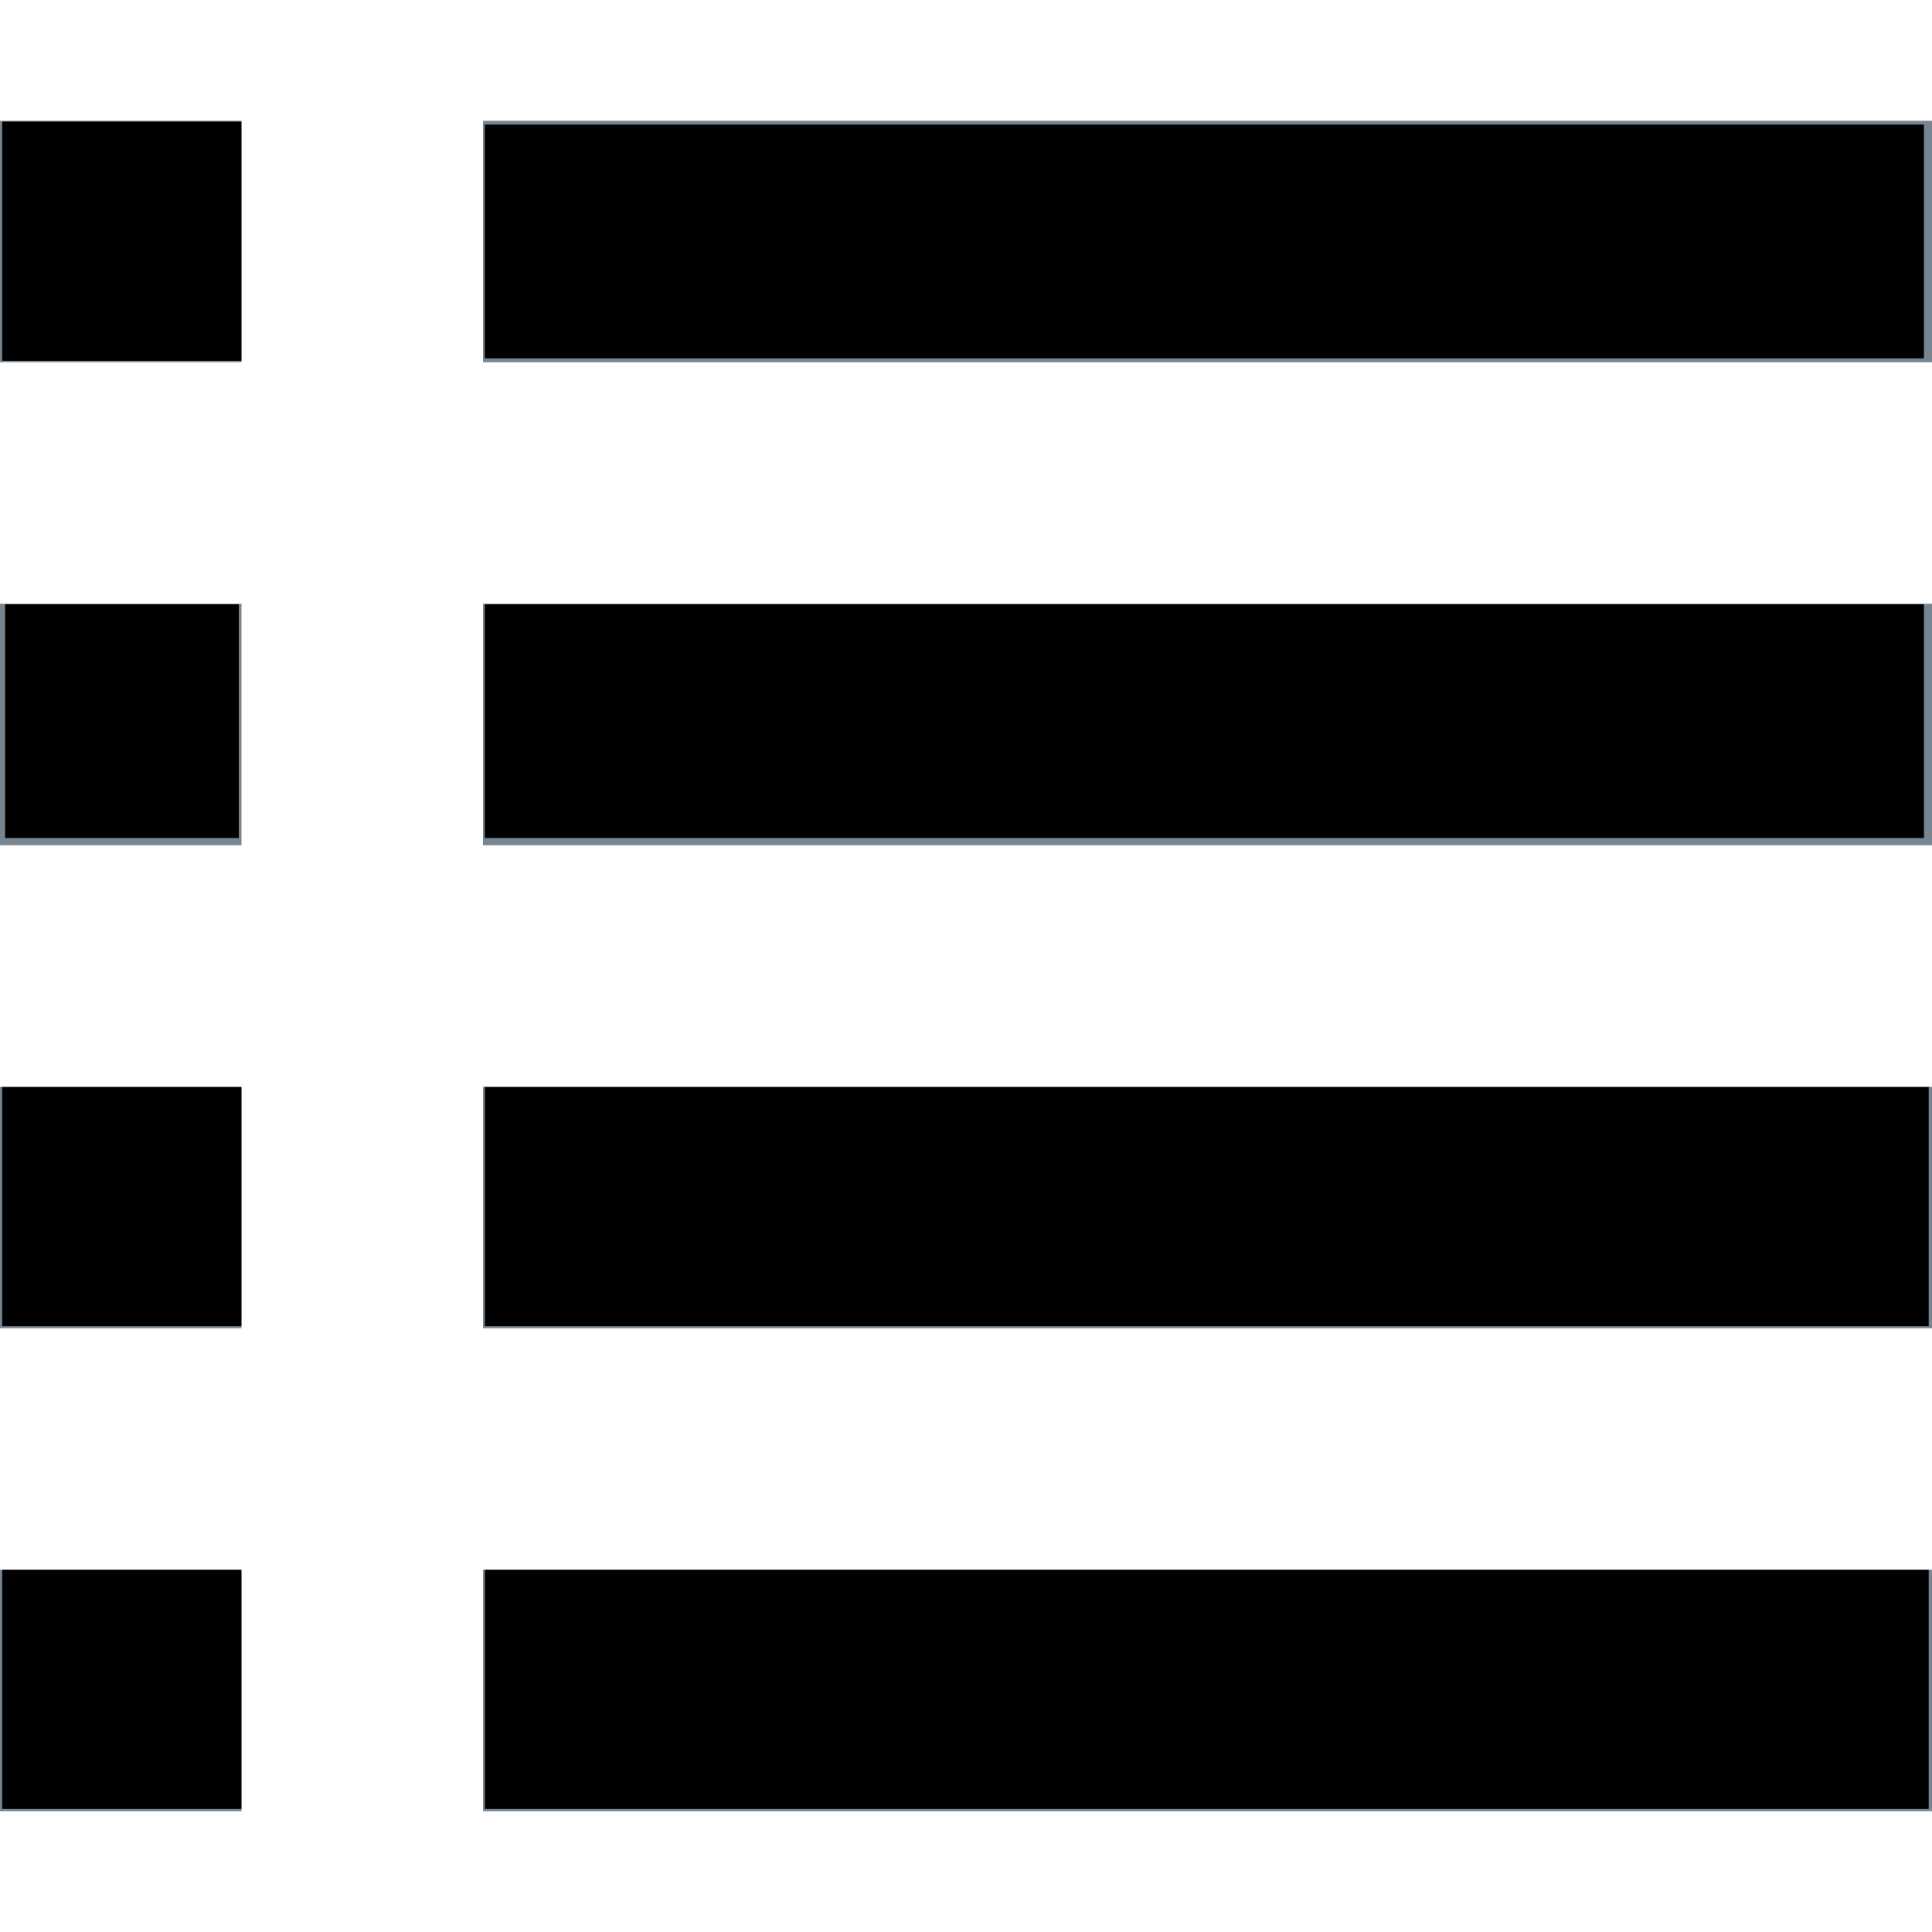
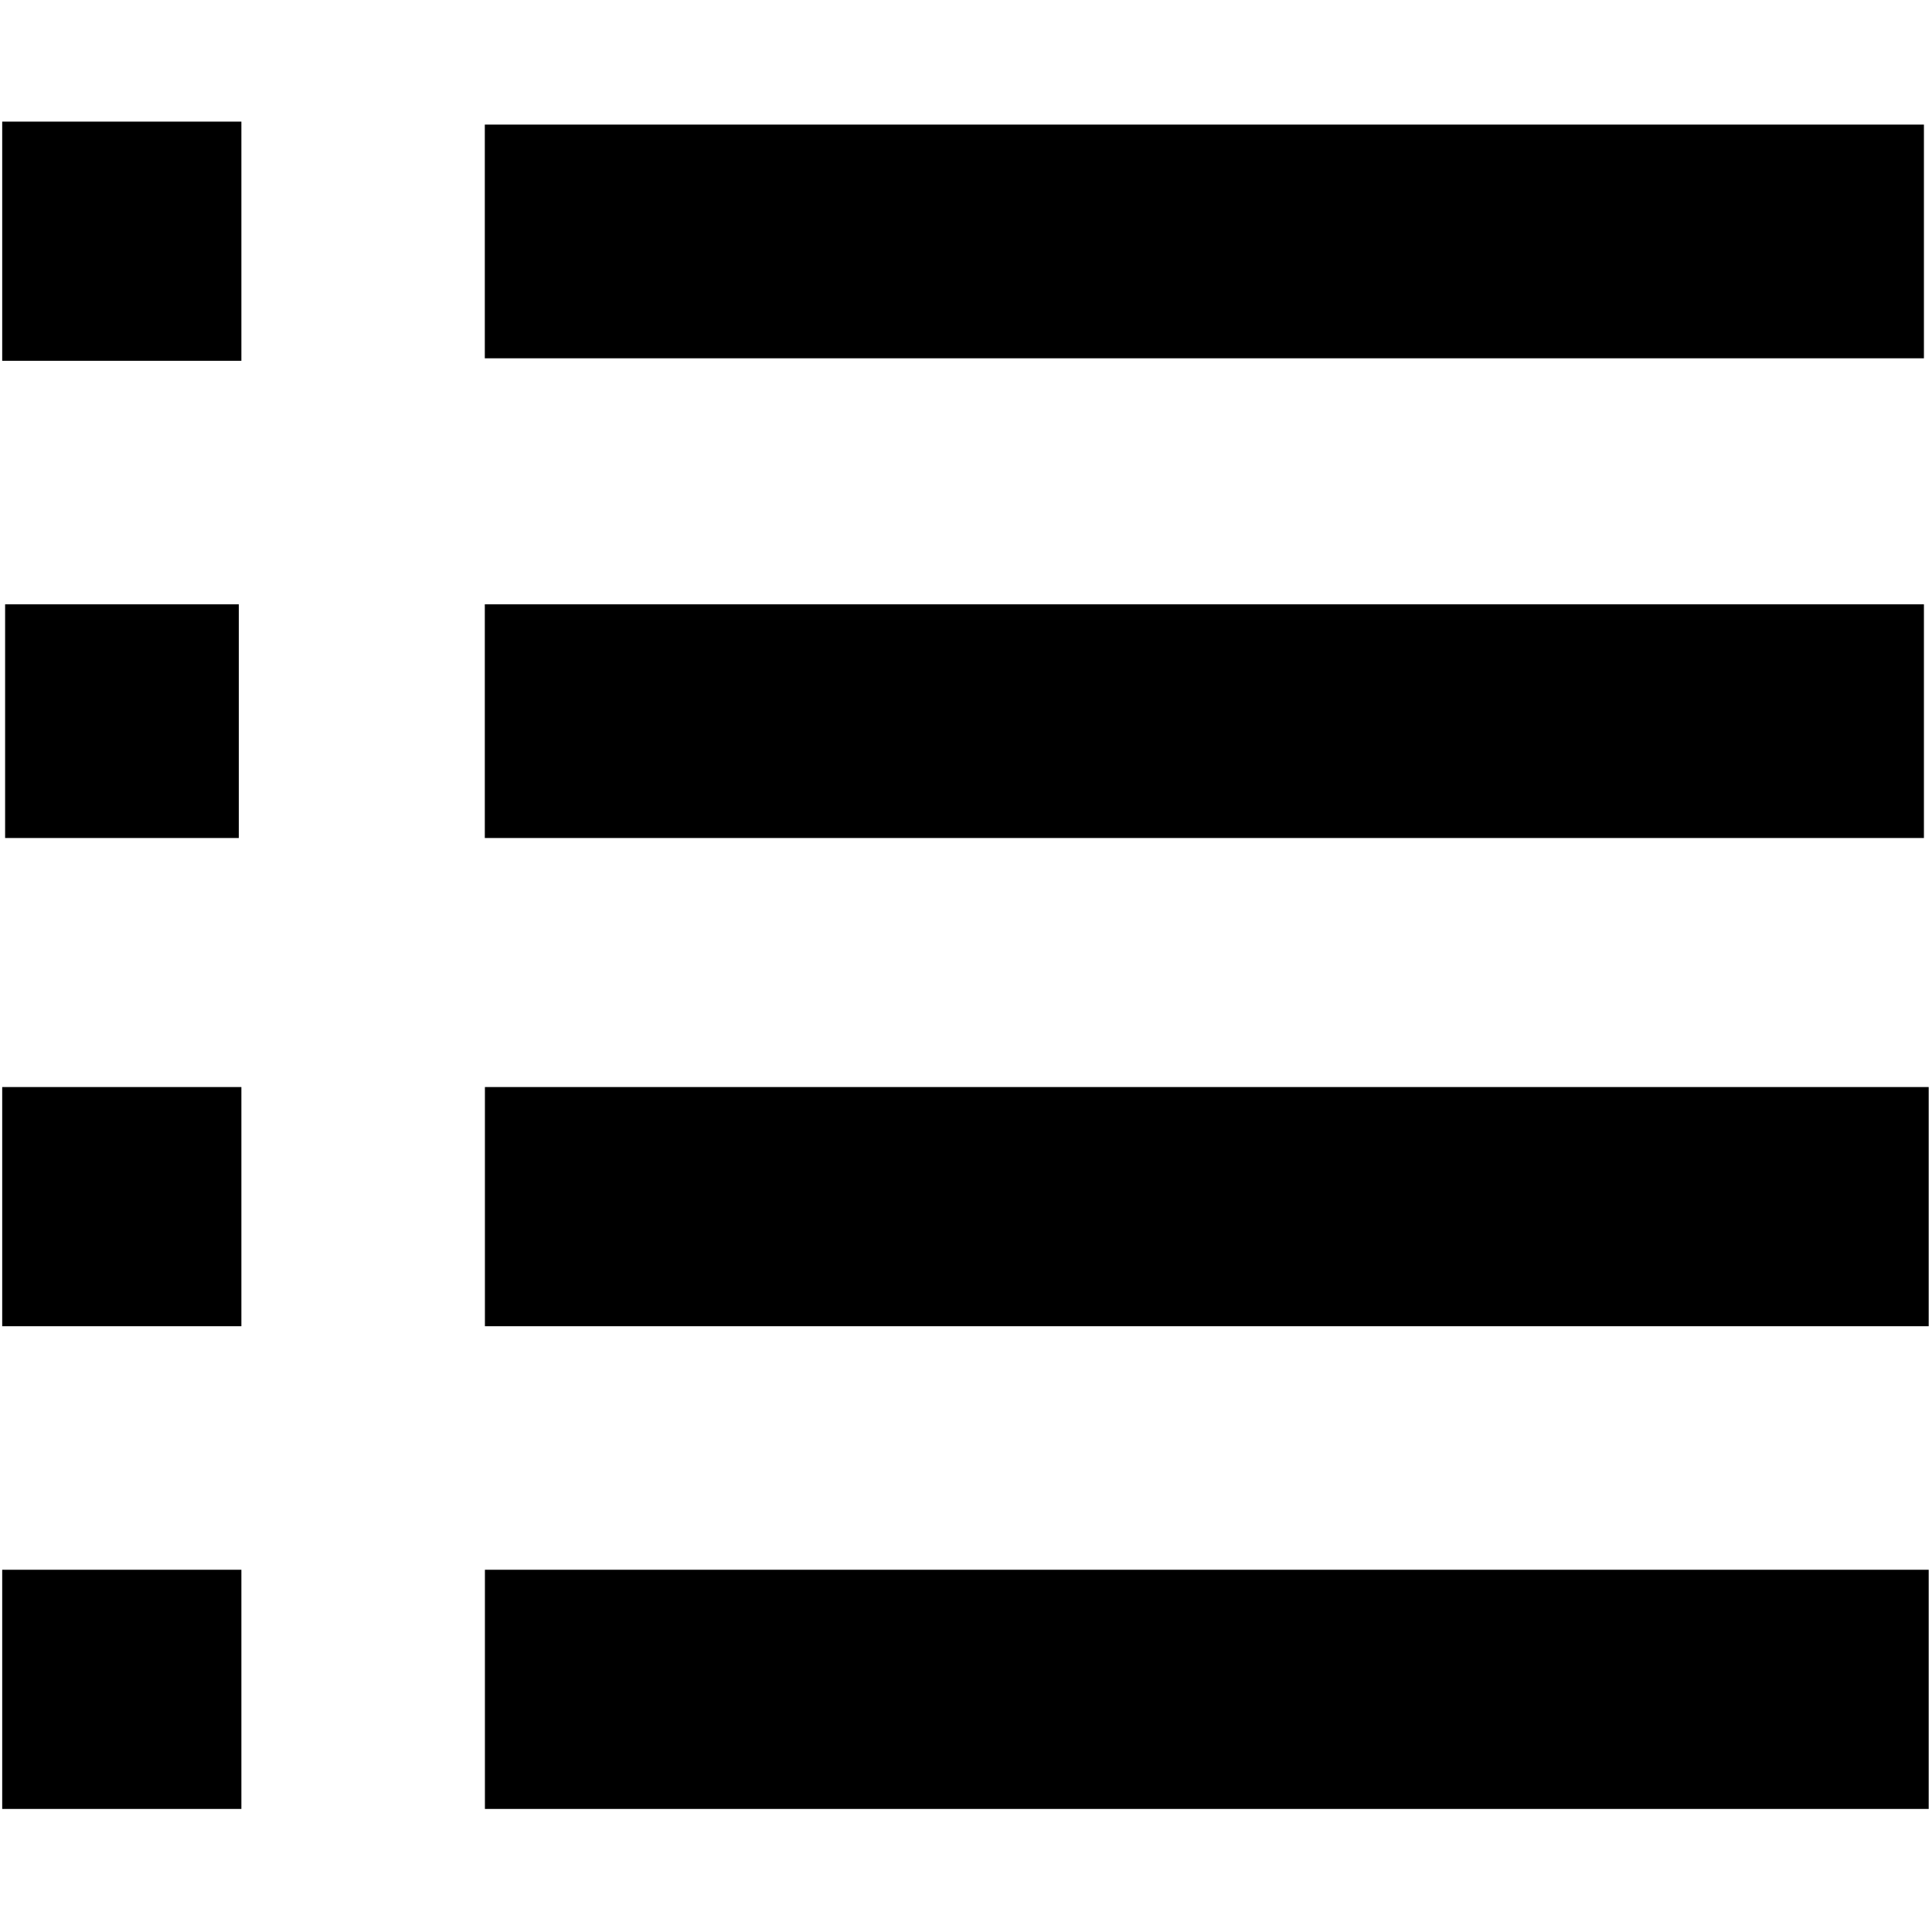
- <svg xmlns="http://www.w3.org/2000/svg" width="1024" height="1024" viewBox="0 0 1024 1024" version="1.1" id="svg5815">
-   <defs id="defs5801" />
-   <g id="g5813" style="fill:none;fill-rule:evenodd;stroke:none;stroke-width:1" transform="matrix(38.17463,0,0,38.17463,-61.06449,-50.82212)">
-     <g id="listview_grey" style="fill:#778591">
-       <g id="Page-1" transform="translate(1.599609,3.007812)">
-         <polygon id="Fill-1" points="6.706,0 6.706,3.353 26.824,3.353 26.824,0 " />
-         <polygon id="Fill-2" points="6.706,6.706 6.706,10.059 26.824,10.059 26.824,6.706 " />
-         <polygon id="Fill-3" points="6.706,13.412 6.706,16.765 26.824,16.765 26.824,13.412 " />
-         <polygon id="Fill-4" points="6.706,20.118 6.706,23.471 26.824,23.471 26.824,20.118 " />
-         <polygon id="Fill-5" points="0,0 0,3.353 3.353,3.353 3.353,0 " />
-         <polygon id="Fill-6" points="0,6.706 0,10.059 3.353,10.059 3.353,6.706 " />
-         <polygon id="Fill-7" points="0,13.412 0,16.765 3.353,16.765 3.353,13.412 " />
-         <polygon id="Fill-8" points="0,20.118 0,23.471 3.353,23.471 3.353,20.118 " />
-       </g>
-     </g>
-   </g>
-   <path style="stroke-width:6.519" d="M 256.96,127.975 V 66.042 h 381.379 381.379 v 61.933 61.933 H 638.34 256.96 Z" id="path5821" />
-   <path style="stroke-width:6.519" d="M 256.96,382.228 V 320.295 h 381.379 381.379 v 61.933 61.933 H 638.34 256.96 Z" id="path5823" />
-   <path style="stroke-width:6.519" d="M 2.708,382.228 V 320.295 H 64.641 126.574 v 61.933 61.933 H 64.641 2.708 Z" id="path5825" />
-   <path style="stroke-width:2.305" d="m 257.014,639.543 v -63.385 h 382.617 382.617 v 63.385 63.385 H 639.631 257.014 Z" id="path5841" />
-   <path style="stroke-width:2.305" d="M 1.167,639.543 V 576.158 H 64.553 127.938 v 63.385 63.385 H 64.553 1.167 Z" id="path5843" />
-   <path style="stroke-width:2.305" d="M 1.167,127.85 V 64.465 H 64.553 127.938 v 63.385 63.385 H 64.553 1.167 Z" id="path5845" />
-   <path style="stroke-width:2.305" d="M 1.167,895.389 V 832.004 H 64.553 127.938 v 63.385 63.385 H 64.553 1.167 Z" id="path5847" />
-   <path style="stroke-width:2.305" d="m 257.014,895.389 v -63.385 h 382.617 382.617 v 63.385 63.385 H 639.631 257.014 Z" id="path5849" />
+ <svg xmlns="http://www.w3.org/2000/svg" width="1024" height="1024" viewBox="0 0 1024 1024" version="1.1">
+   <path id="path5821" d="M 256.96,127.975 V 66.042 h 381.379 381.379 v 61.933 61.933 H 638.34 256.96 Z" style="stroke-width:6.519" />
+   <path id="path5823" d="M 256.96,382.228 V 320.295 h 381.379 381.379 v 61.933 61.933 H 638.34 256.96 Z" style="stroke-width:6.519" />
+   <path id="path5825" d="M 2.708,382.228 V 320.295 H 64.641 126.574 v 61.933 61.933 H 64.641 2.708 Z" style="stroke-width:6.519" />
+   <path id="path5841" d="m 257.014,639.543 v -63.385 h 382.617 382.617 v 63.385 63.385 H 639.631 257.014 Z" style="stroke-width:2.305" />
+   <path id="path5843" d="M 1.167,639.543 V 576.158 H 64.553 127.938 v 63.385 63.385 H 64.553 1.167 Z" style="stroke-width:2.305" />
+   <path id="path5845" d="M 1.167,127.85 V 64.465 H 64.553 127.938 v 63.385 63.385 H 64.553 1.167 Z" style="stroke-width:2.305" />
+   <path id="path5847" d="M 1.167,895.389 V 832.004 H 64.553 127.938 v 63.385 63.385 H 64.553 1.167 Z" style="stroke-width:2.305" />
+   <path id="path5849" d="m 257.014,895.389 v -63.385 h 382.617 382.617 v 63.385 63.385 H 639.631 257.014 Z" style="stroke-width:2.305" />
</svg>
